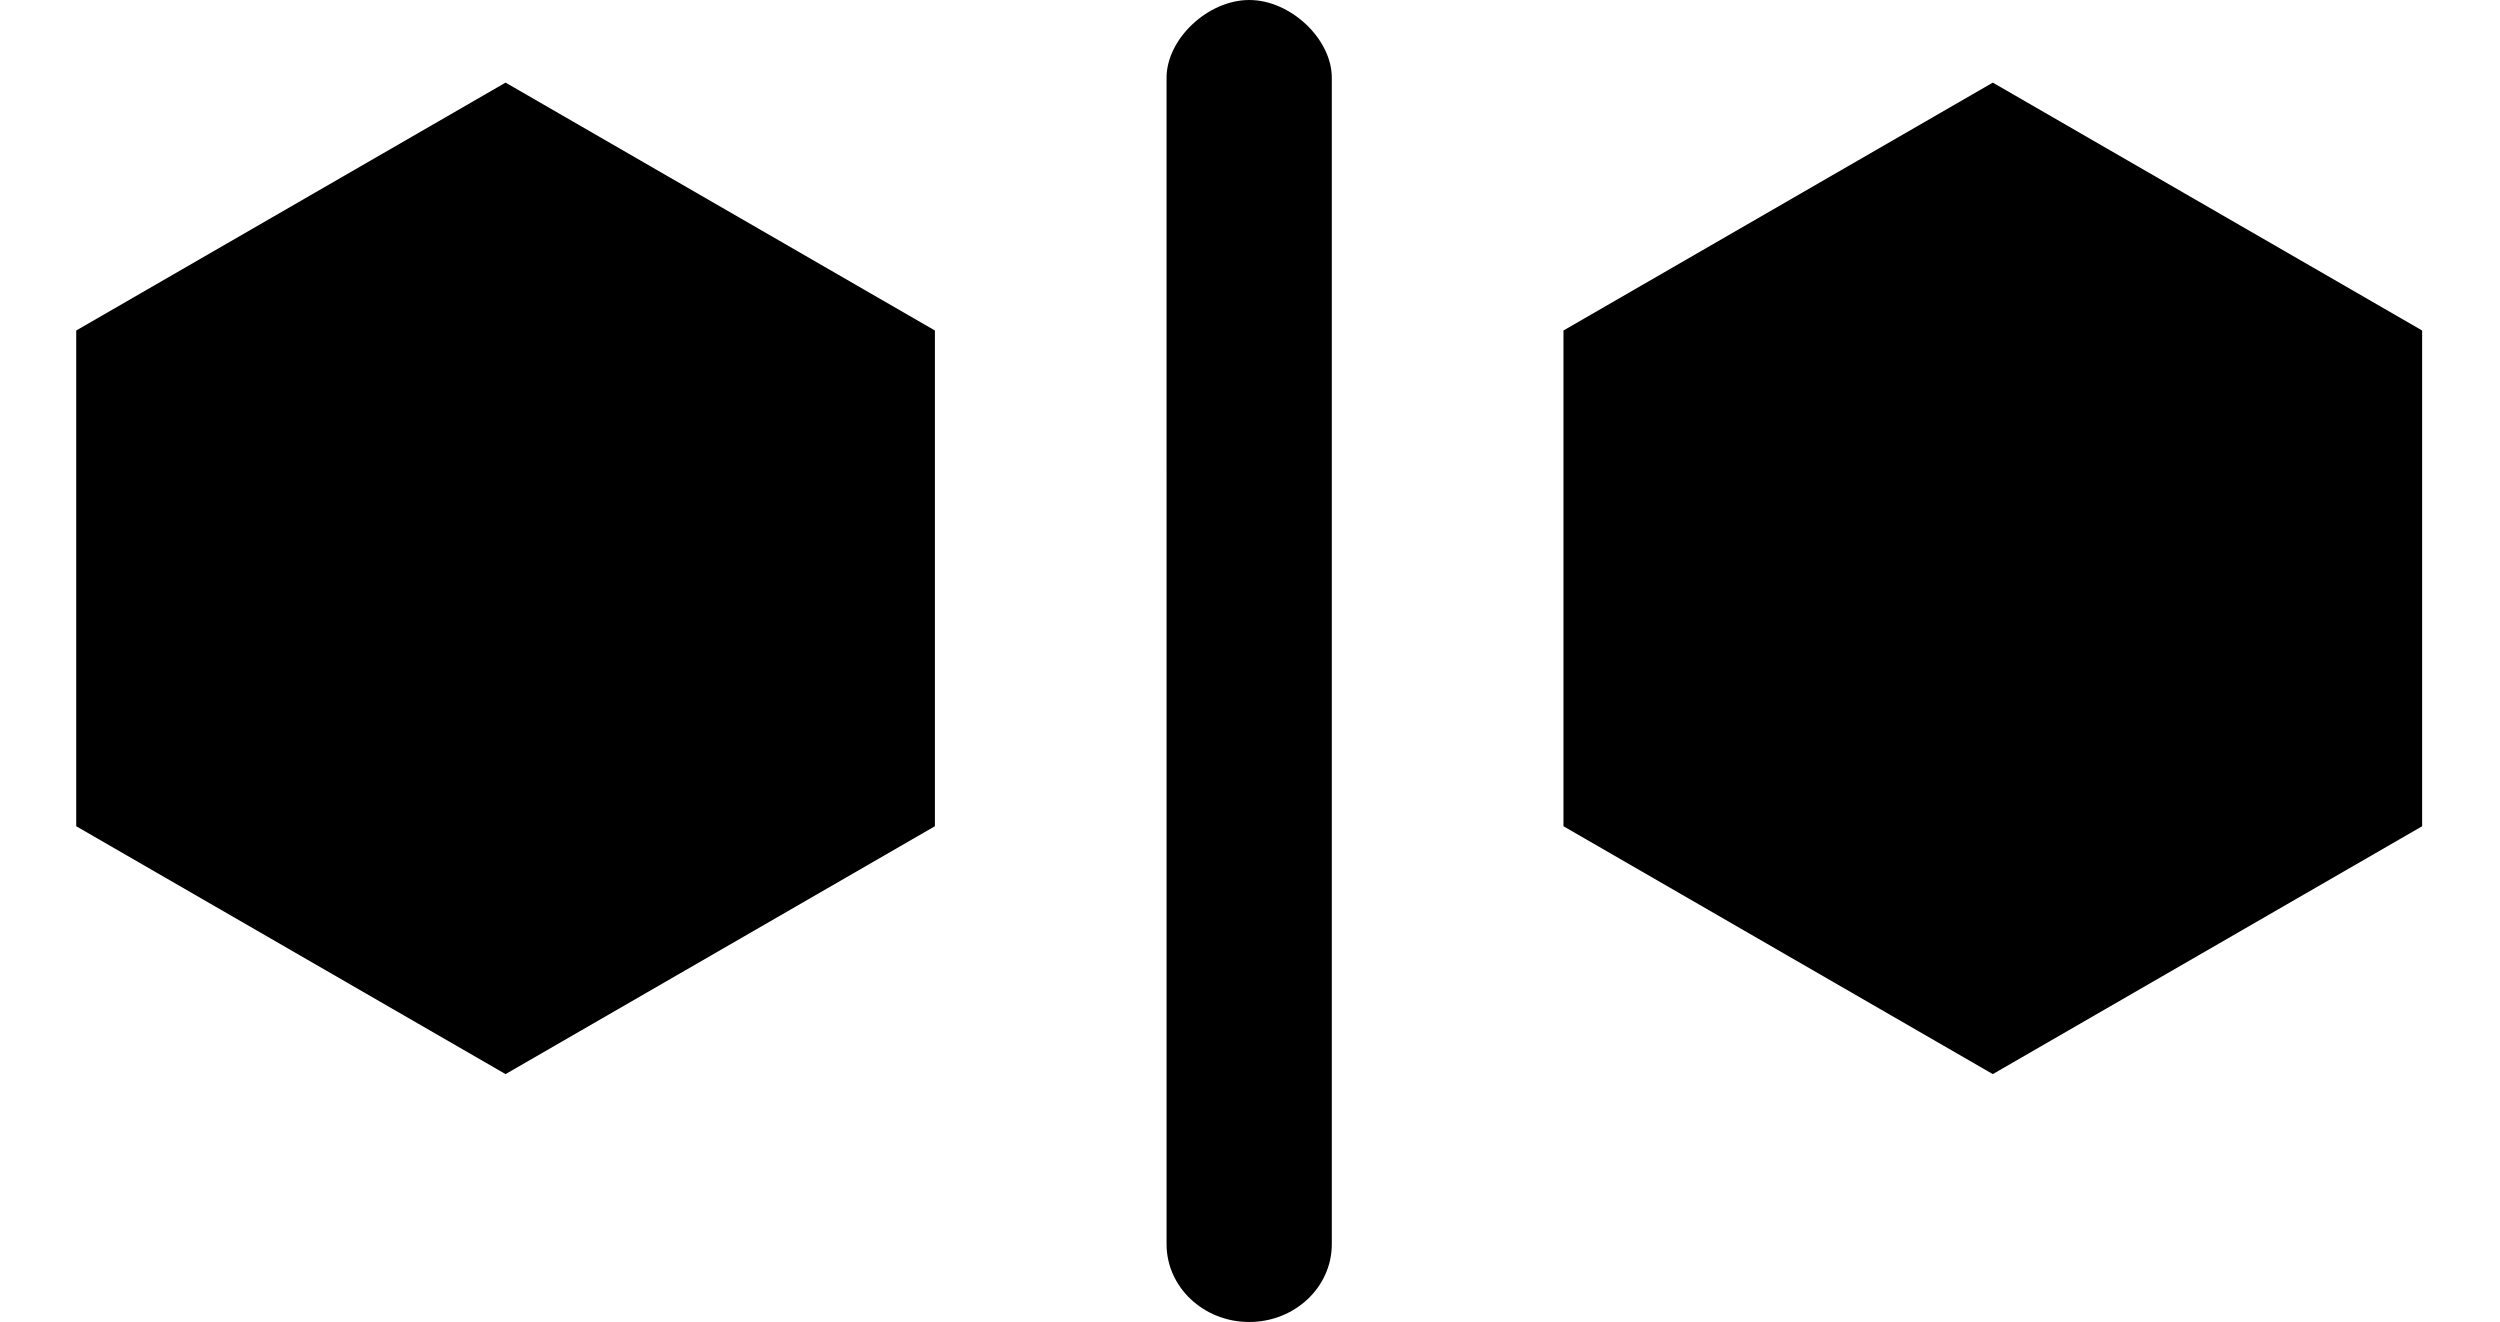
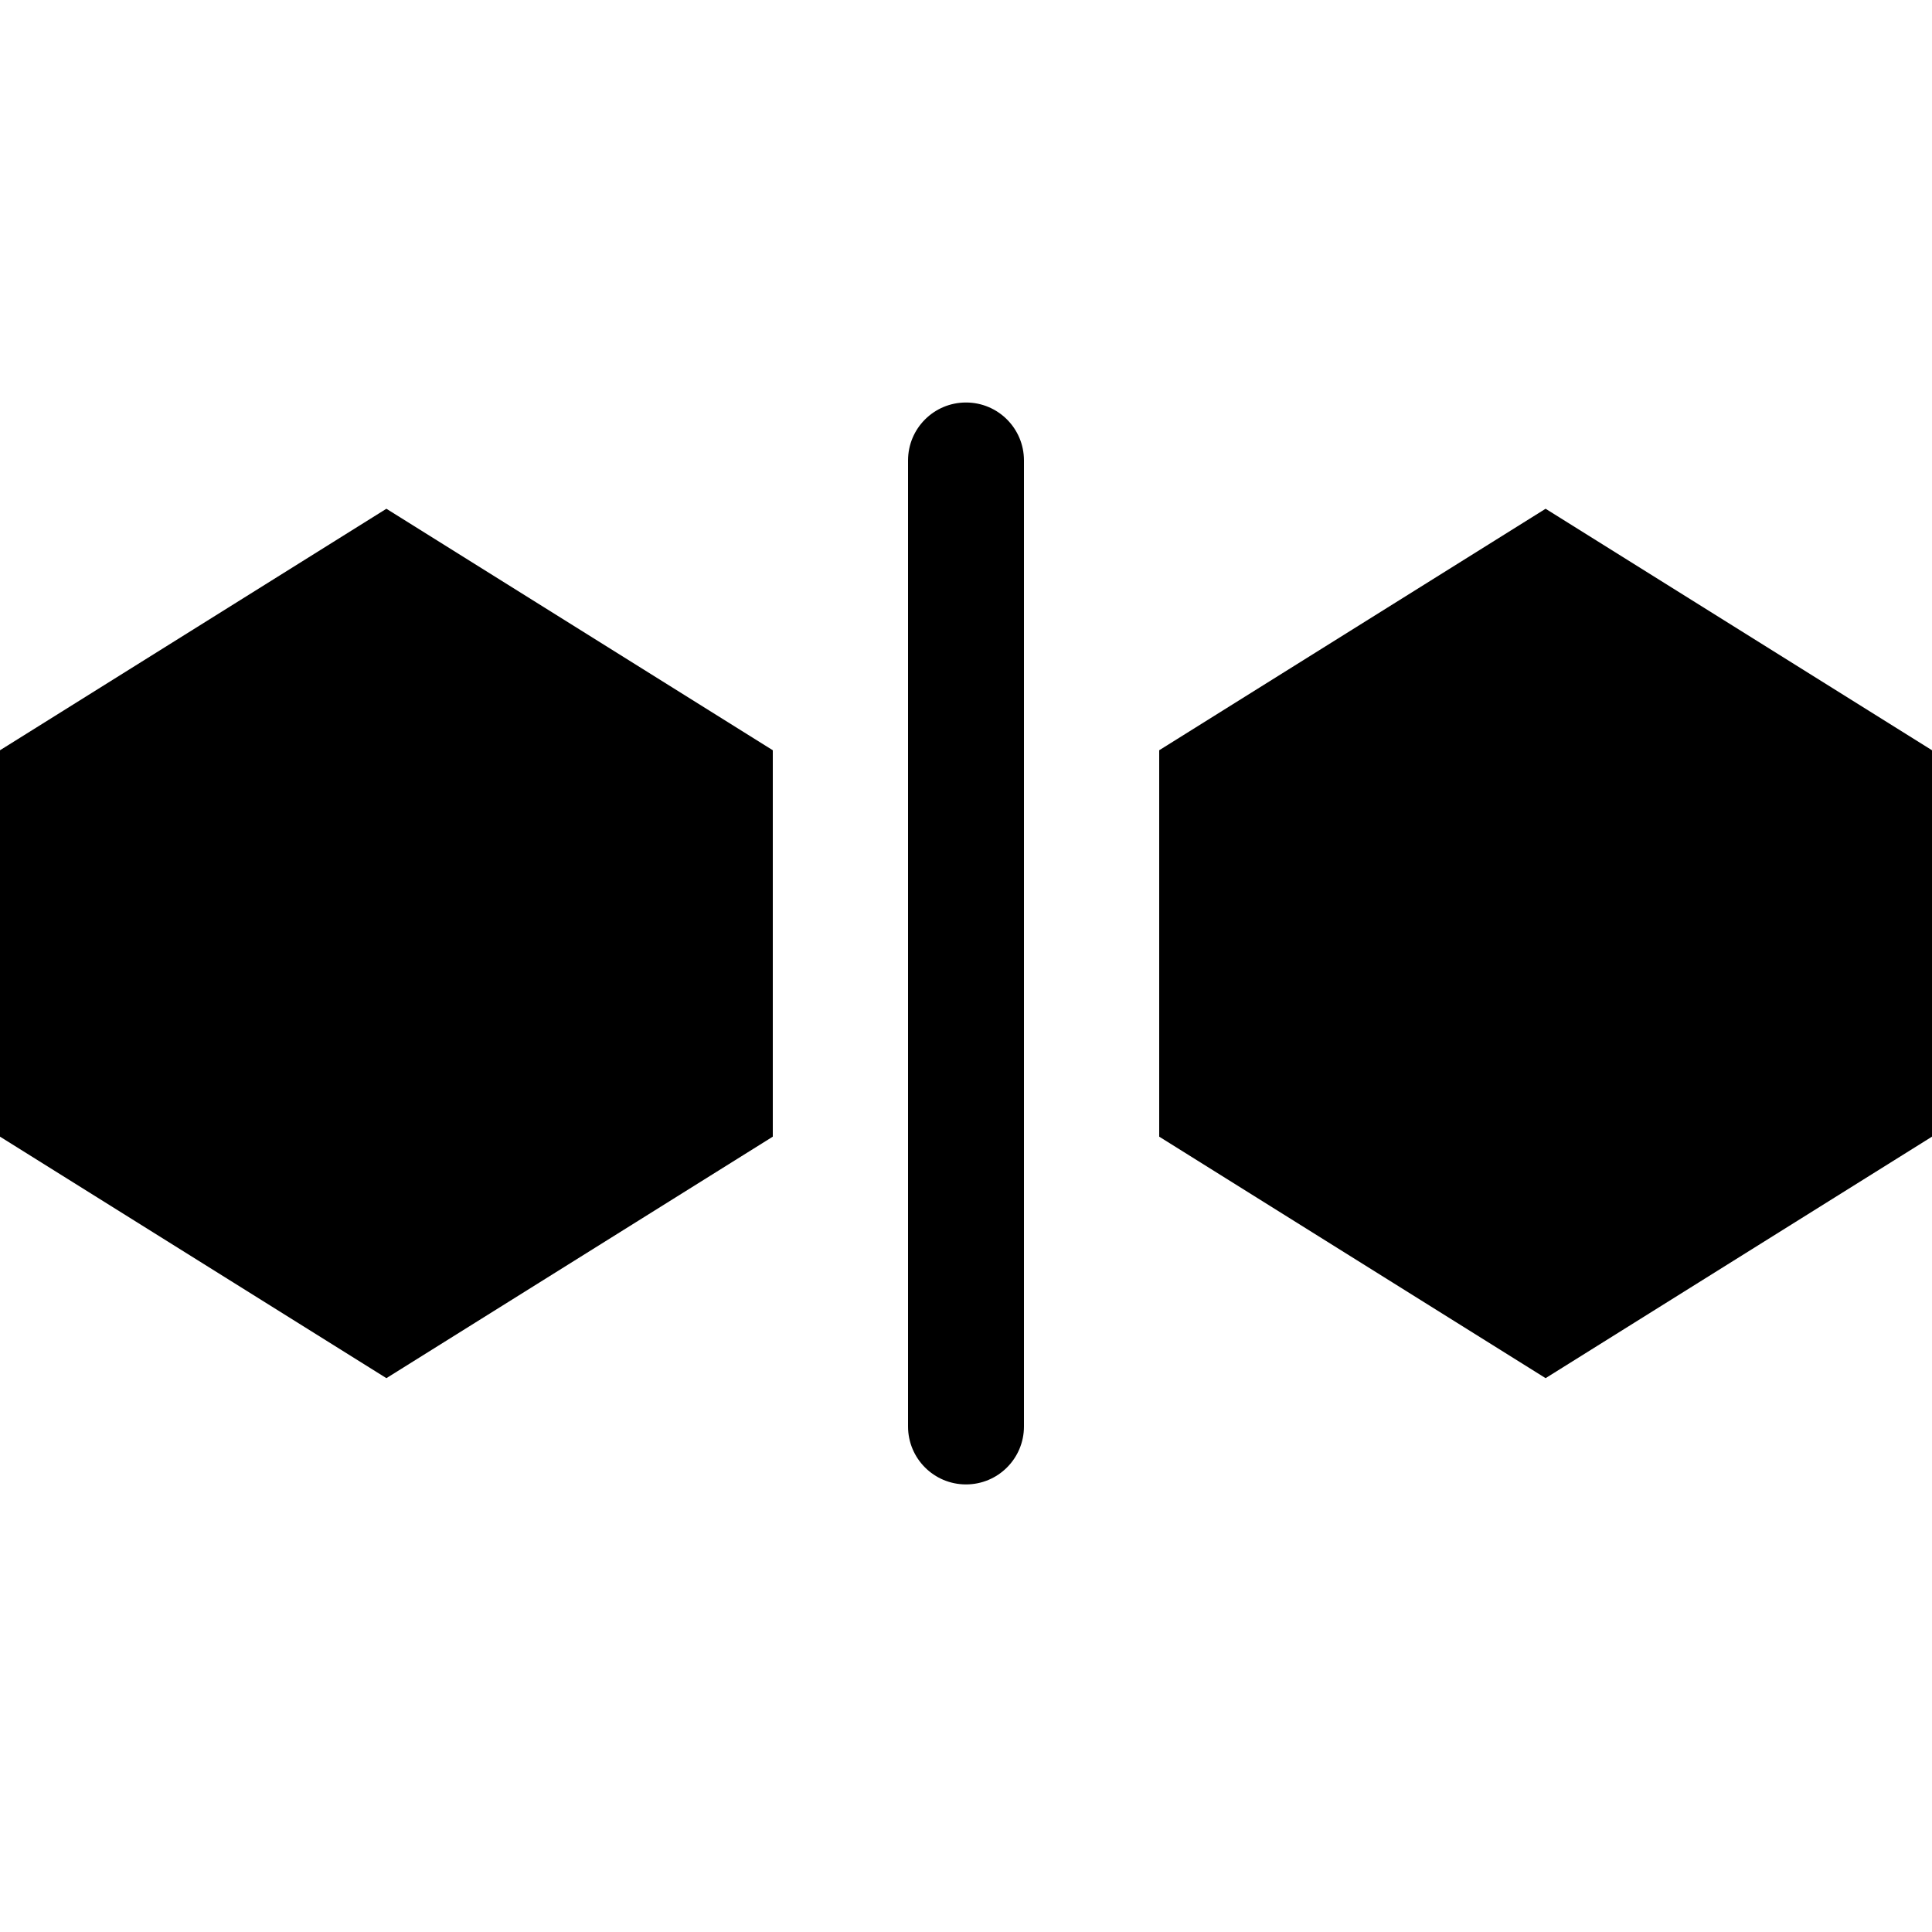
- <svg xmlns="http://www.w3.org/2000/svg" width="191" height="101" viewBox="0 0 191 101" fill="currentColor">
-   <path fill-rule="evenodd" clip-rule="evenodd" d="M89.125 5.942C89.125 2.971 92.281 0.003 95.438 -2.59723e-07C98.594 -0.003 101.75 2.971 101.75 5.942C101.75 39.849 101.75 25.941 101.75 95.059C101.75 98.34 98.924 101 95.438 101C91.952 101 89.126 98.34 89.126 95.059C89.126 25.941 89.125 54.702 89.125 5.942Z" />
-   <path fill-rule="evenodd" clip-rule="evenodd" d="M38.625 6.312L71.426 25.25V63.125L38.625 82.062L5.824 63.125V25.25L38.625 6.312Z" />
-   <path fill-rule="evenodd" clip-rule="evenodd" d="M152.25 6.312L185.051 25.25V63.125L152.25 82.062L119.449 63.125V25.25L152.25 6.312Z" />
+ <svg xmlns="http://www.w3.org/2000/svg" width="24" height="24" viewBox="0 0 24 24" fill="none">
+   <path fill-rule="evenodd" clip-rule="evenodd" d="M4.8 6.32L9.6 9.32V14.12L4.8 17.12L0 14.12V9.32L4.8 6.32Z" fill="currentColor" />
+   <path fill-rule="evenodd" clip-rule="evenodd" d="M19.2 6.32L24 9.32V14.12L19.2 17.12L14.4 14.12V9.32L19.2 6.32Z" fill="currentColor" />
+   <path fill-rule="evenodd" clip-rule="evenodd" d="M12 5C12.398 5 12.72 5.322 12.72 5.72L12.72 17.72C12.72 18.118 12.398 18.44 12 18.44C11.602 18.44 11.28 18.118 11.28 17.72V5.72C11.28 5.322 11.602 5 12 5Z" fill="currentColor" />
</svg>
